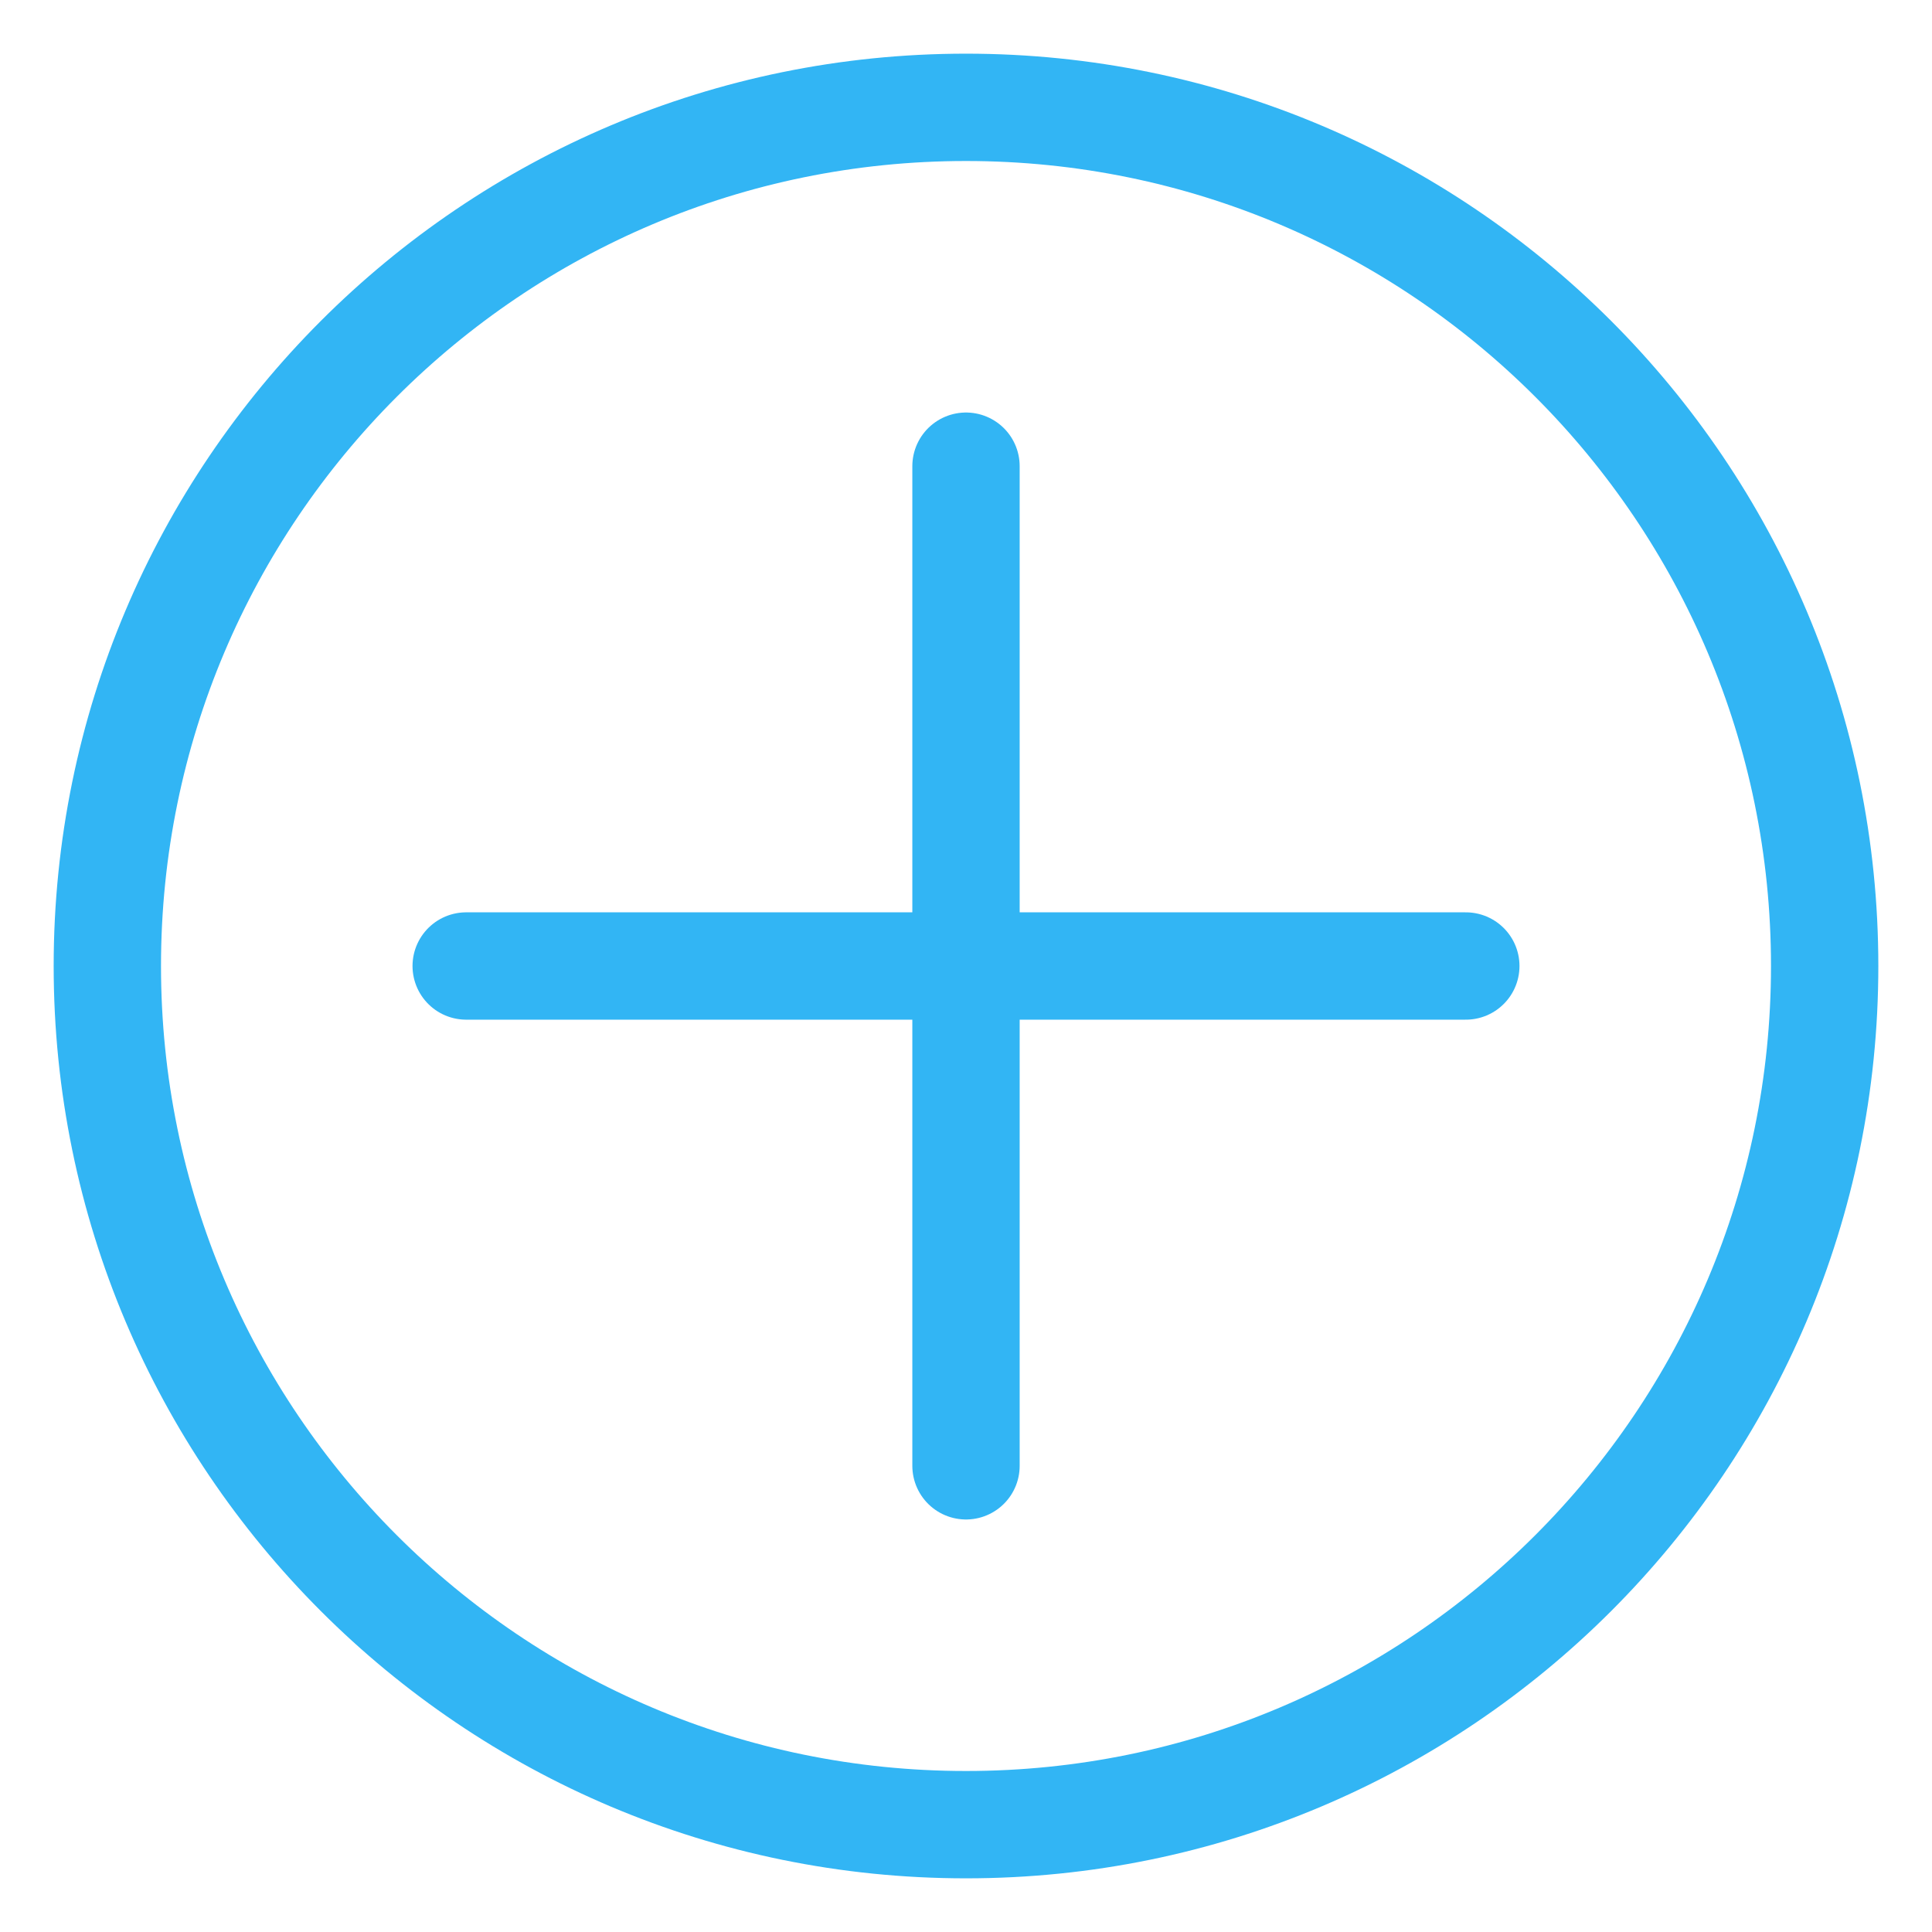
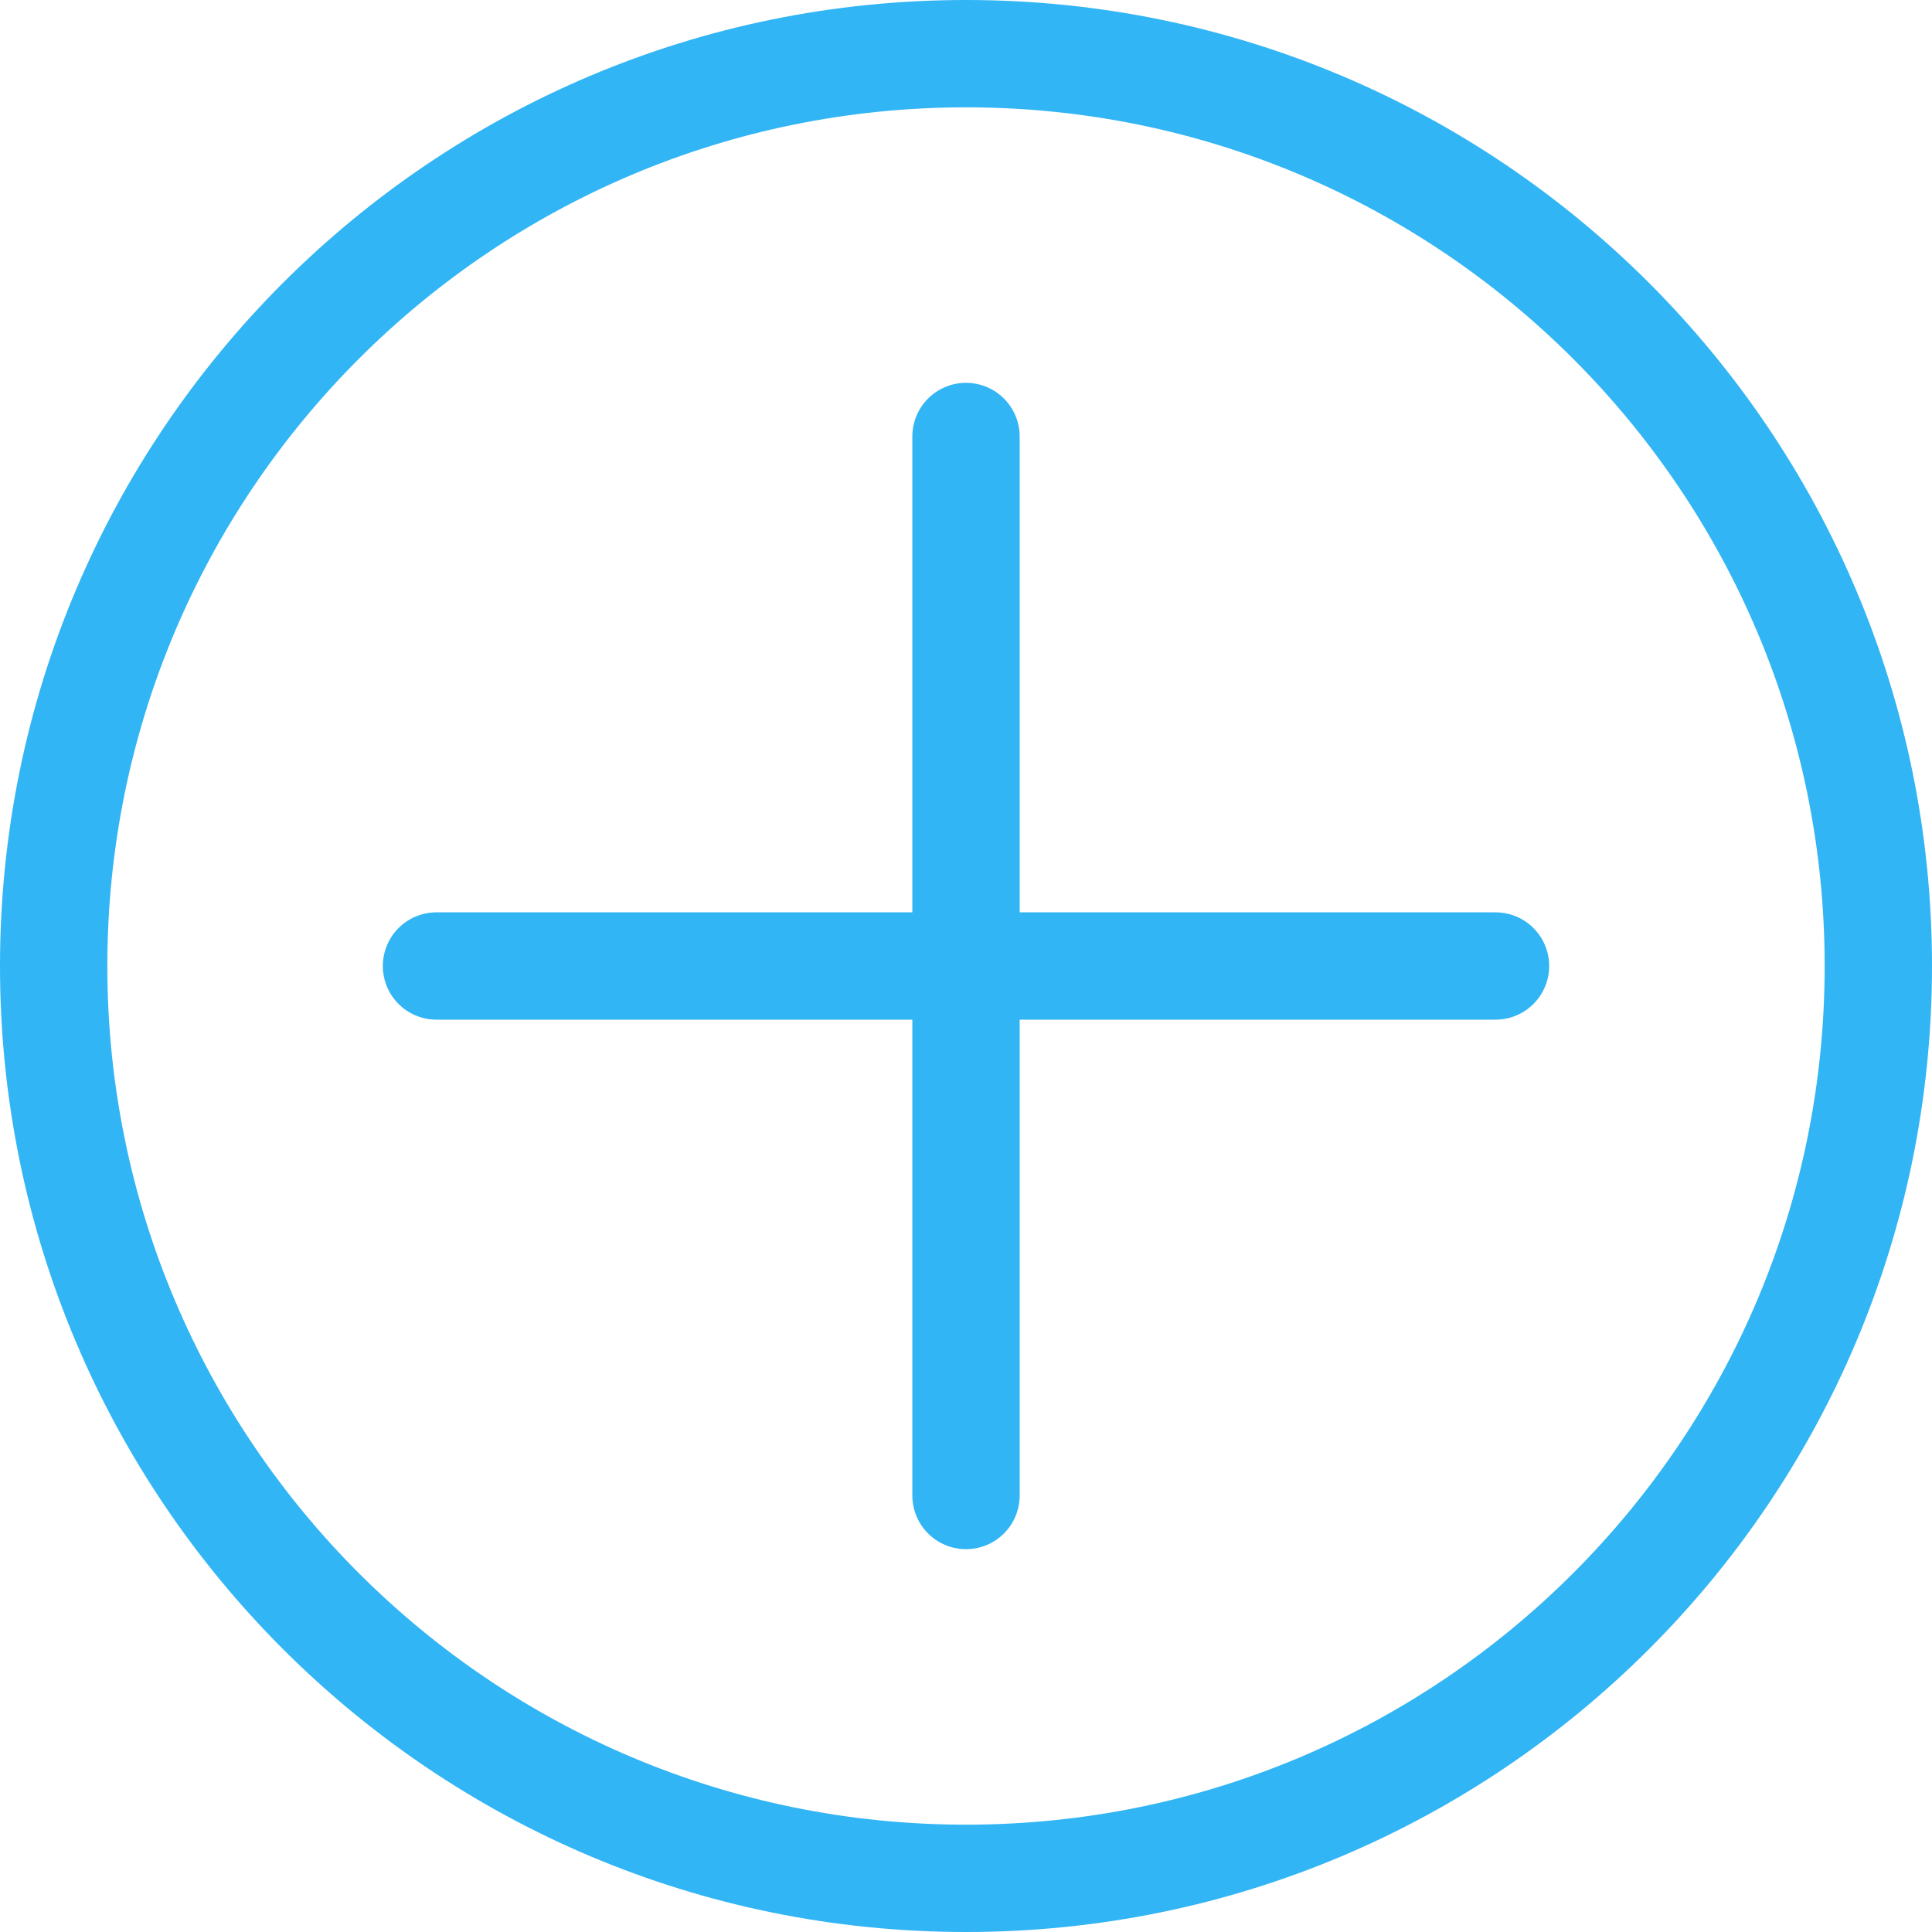
<svg xmlns="http://www.w3.org/2000/svg" id="Layer_1" data-name="Layer 1" viewBox="0 0 54 54">
  <defs>
-     <style>.cls-1{fill:none;stroke:#32b5f4;stroke-linecap:round;stroke-miterlimit:10;stroke-width:3px;}</style>
+     <style>.cls-1{fill:#32b5f4;}.cls-2{fill:none;stroke:#32b5f4;stroke-linecap:round;stroke-miterlimit:10;stroke-width:3px;}</style>
  </defs>
-   <circle class="cls-1" cx="27" cy="27" r="24" />
-   <line class="cls-1" x1="13.03" y1="27" x2="40.97" y2="27" />
-   <line class="cls-1" x1="27" y1="13.03" x2="27" y2="40.97" />
+   <path class="cls-1" d="M27,3A24,24,0,1,1,3,27,24,24,0,0,1,27,3m0-3A27,27,0,1,0,54,27,27,27,0,0,0,27,0h0Z" />
+   <line class="cls-2" x1="12.2" y1="27" x2="41.8" y2="27" />
+   <line class="cls-2" x1="27" y1="12.2" x2="27" y2="41.8" />
</svg>
